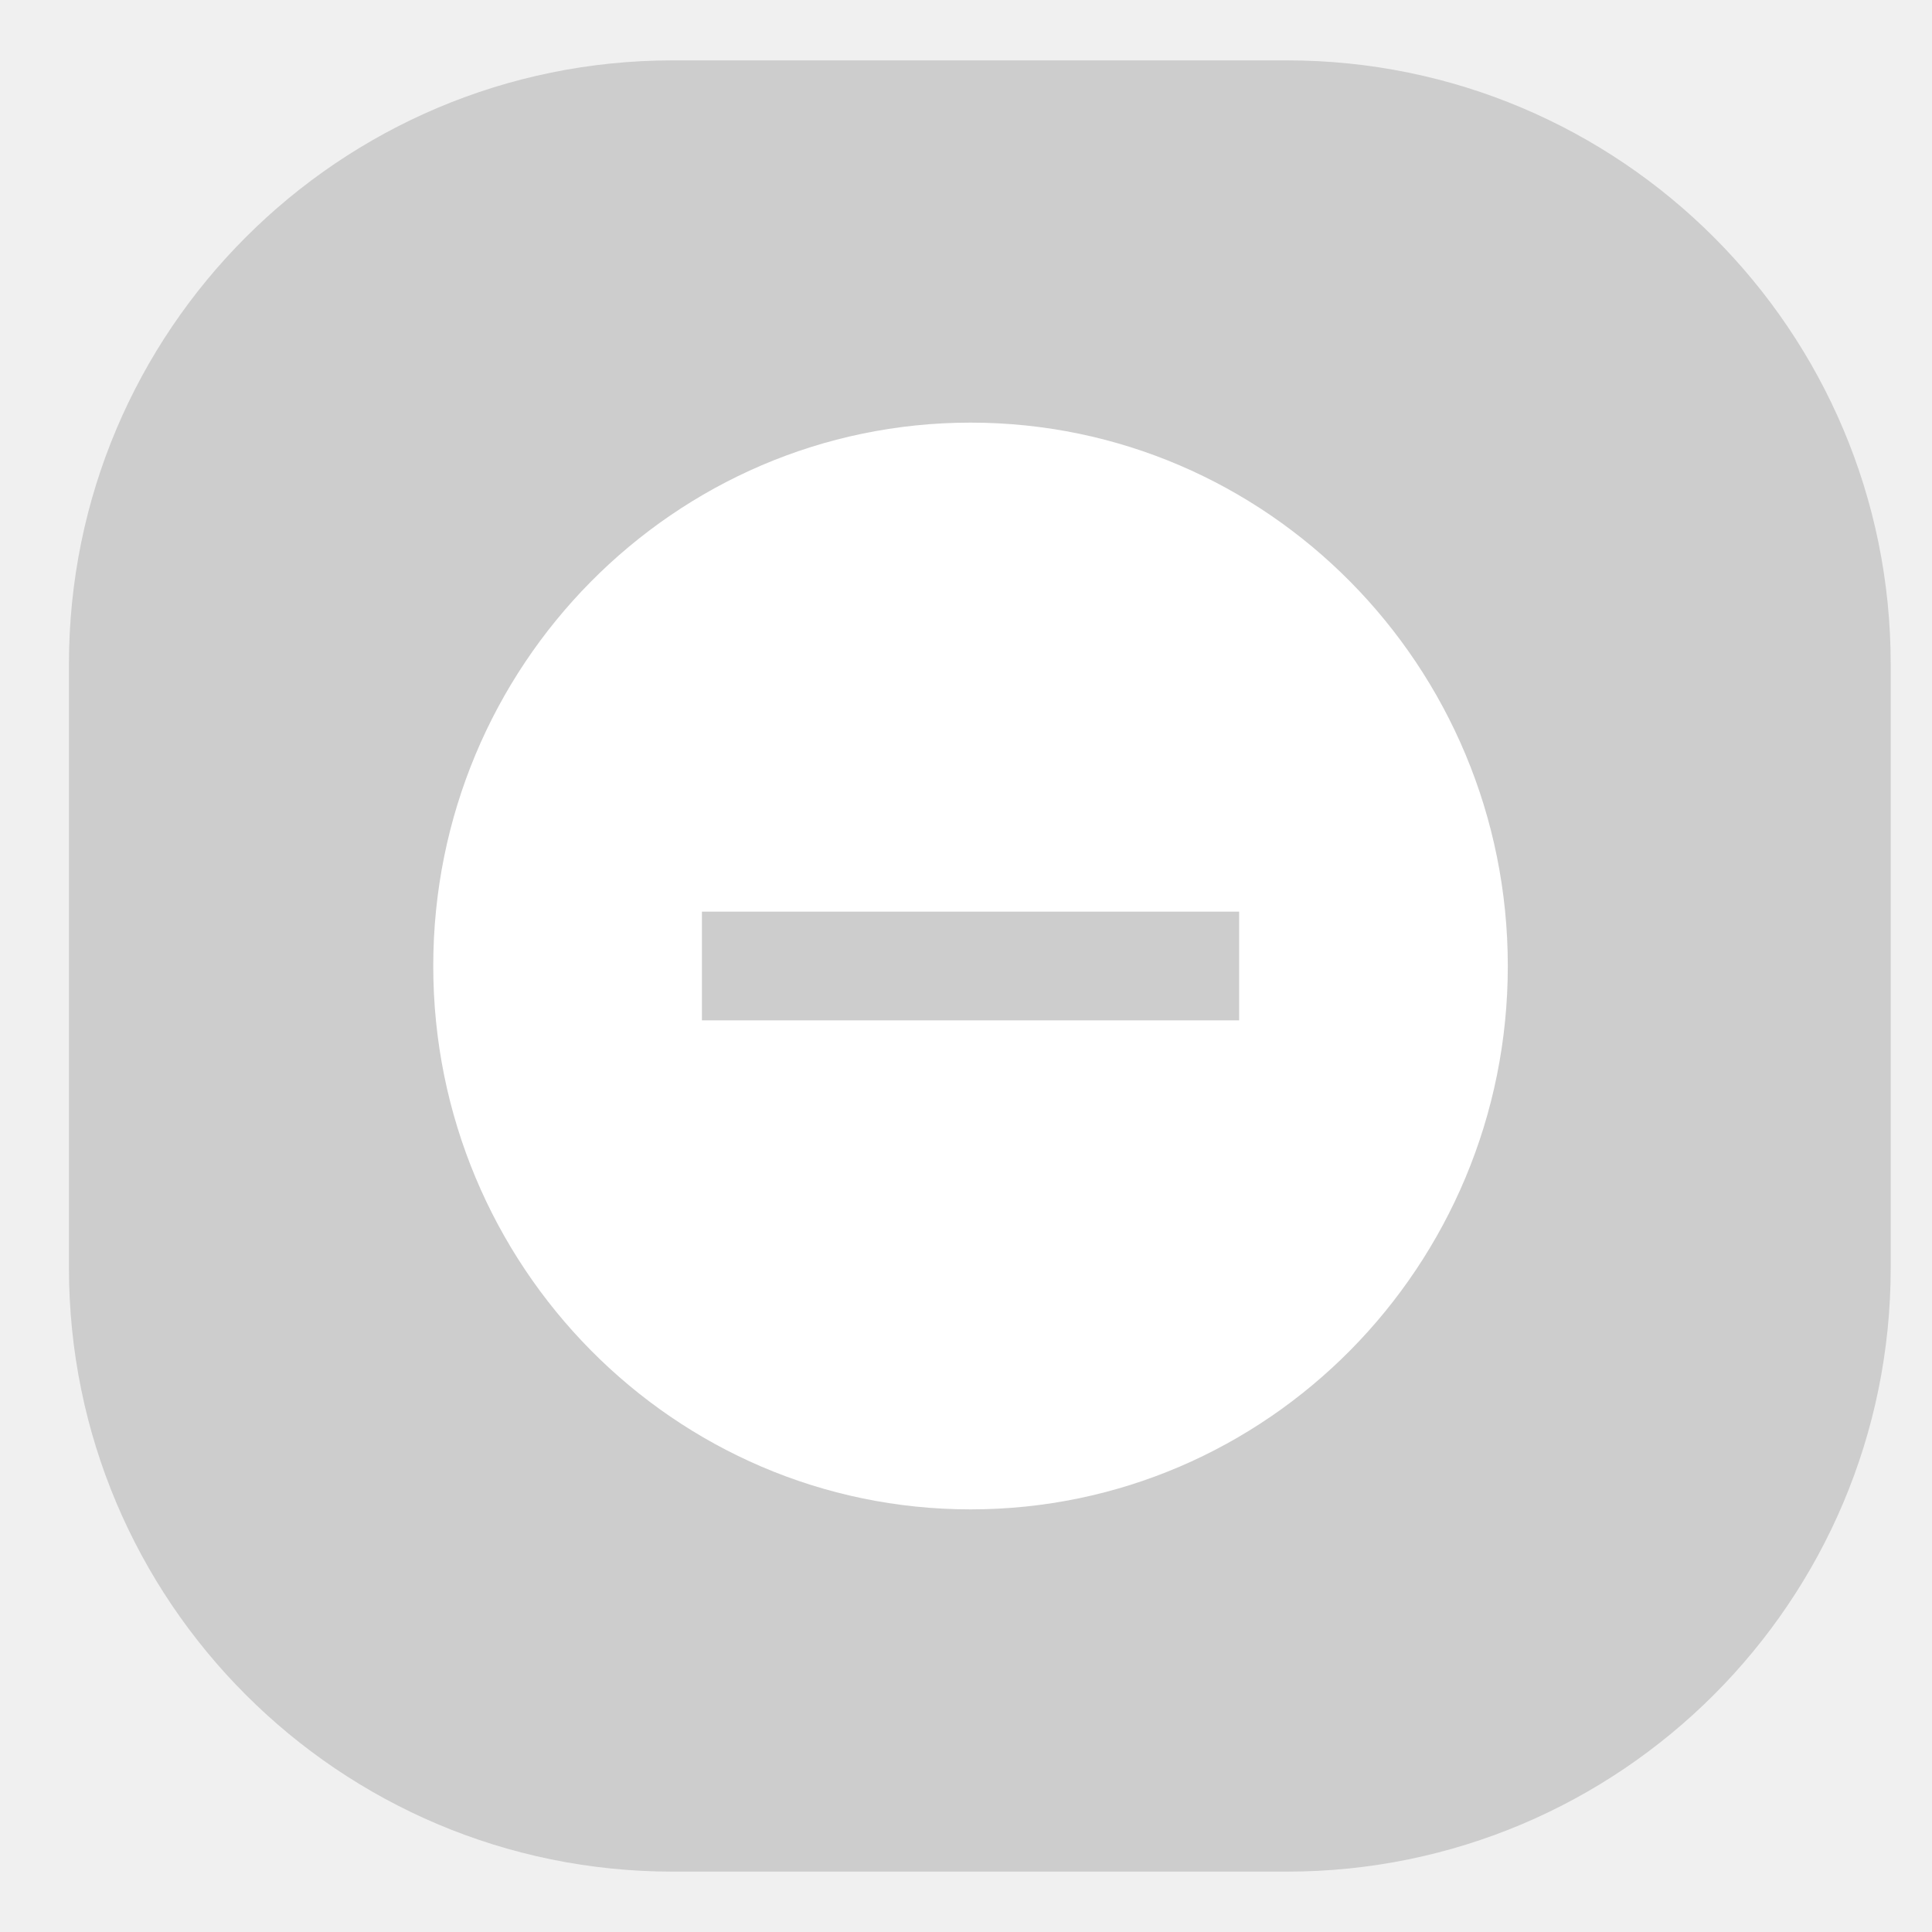
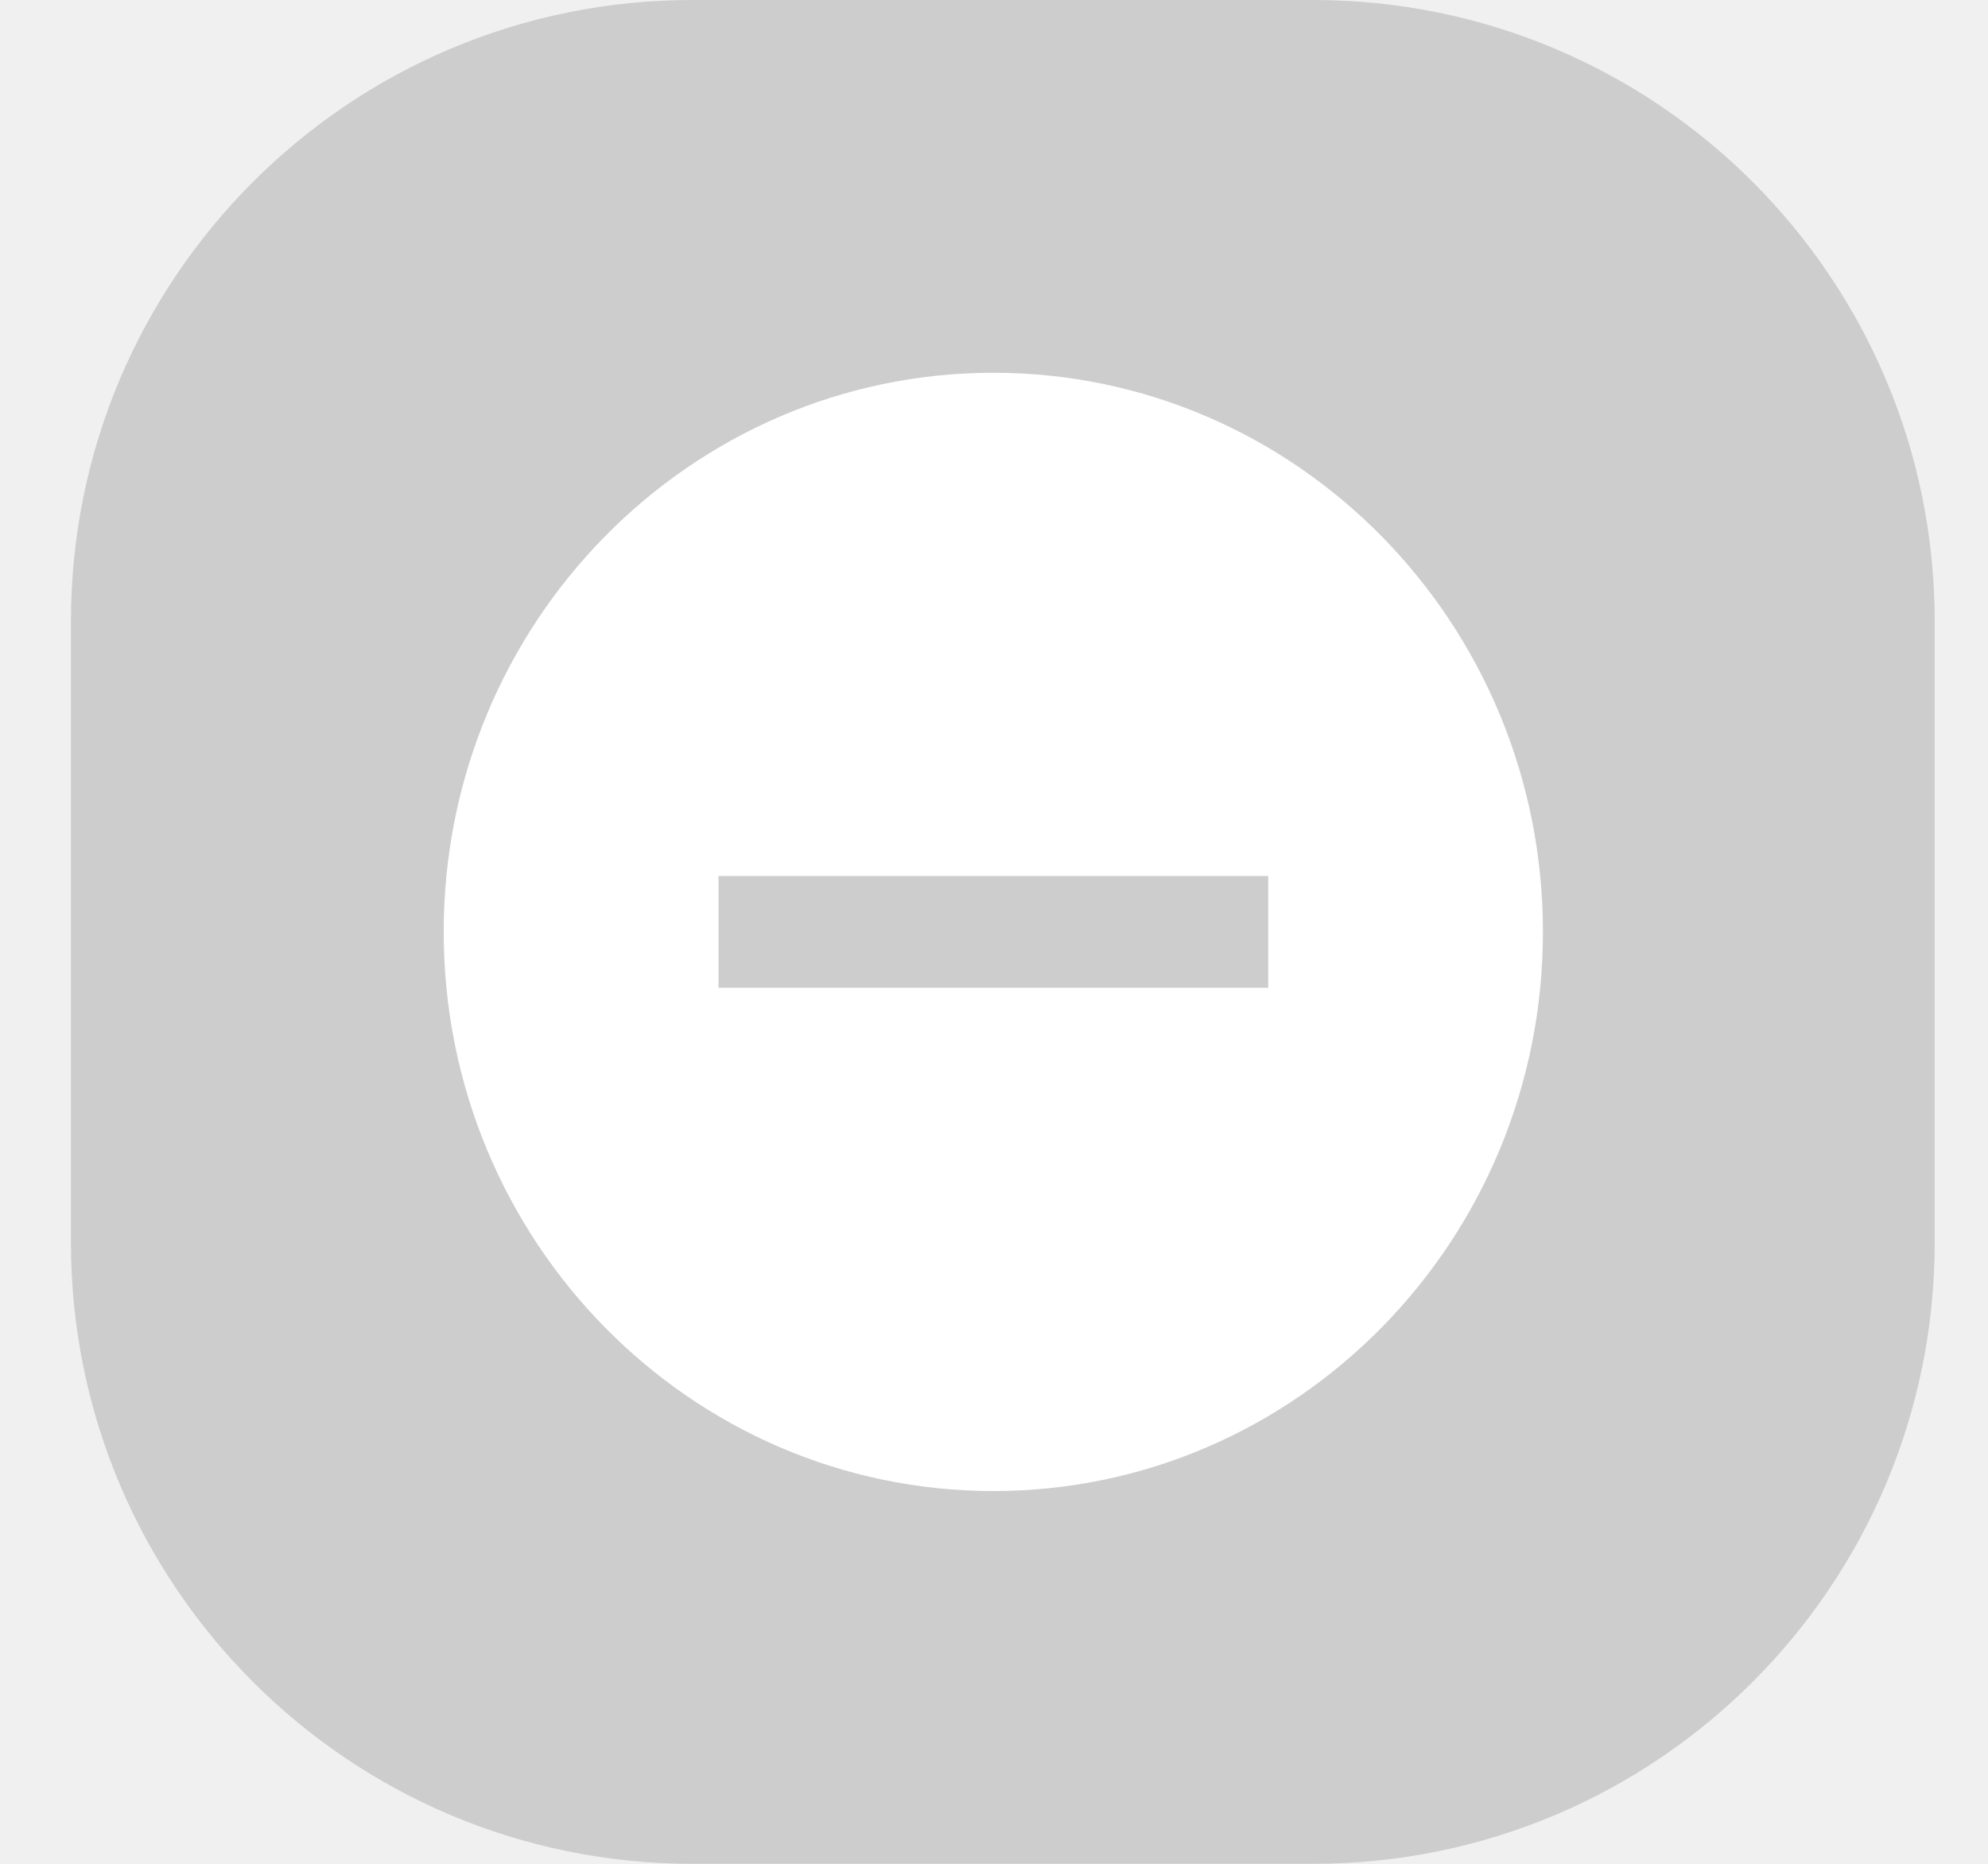
- <svg xmlns="http://www.w3.org/2000/svg" width="20" height="20" viewBox="0 0 16 15" fill="none">
-   <rect x="0.571" width="15.087" height="15" rx="5" fill="#CDCDCD" />
-   <path d="M8.038 3C5.582 3 3.588 5.016 3.588 7.5C3.588 9.984 5.582 12 8.038 12C10.494 12 12.487 9.984 12.487 7.5C12.487 5.016 10.494 3 8.038 3ZM10.262 7.95H5.813V7.05H10.262V7.95Z" fill="white" />
+ <svg xmlns="http://www.w3.org/2000/svg" width="16" height="15" viewBox="0 0 16 15" fill="none">
+   <rect x="0.571" width="15" height="15" rx="5" fill="#CDCDCD" />
+   <path d="M7.995 3C5.553 3 3.571 5.016 3.571 7.5C3.571 9.984 5.553 12 7.995 12C10.437 12 12.418 9.984 12.418 7.5C12.418 5.016 10.437 3 7.995 3ZM10.207 7.95H5.783V7.05H10.207V7.95Z" fill="white" />
</svg>
